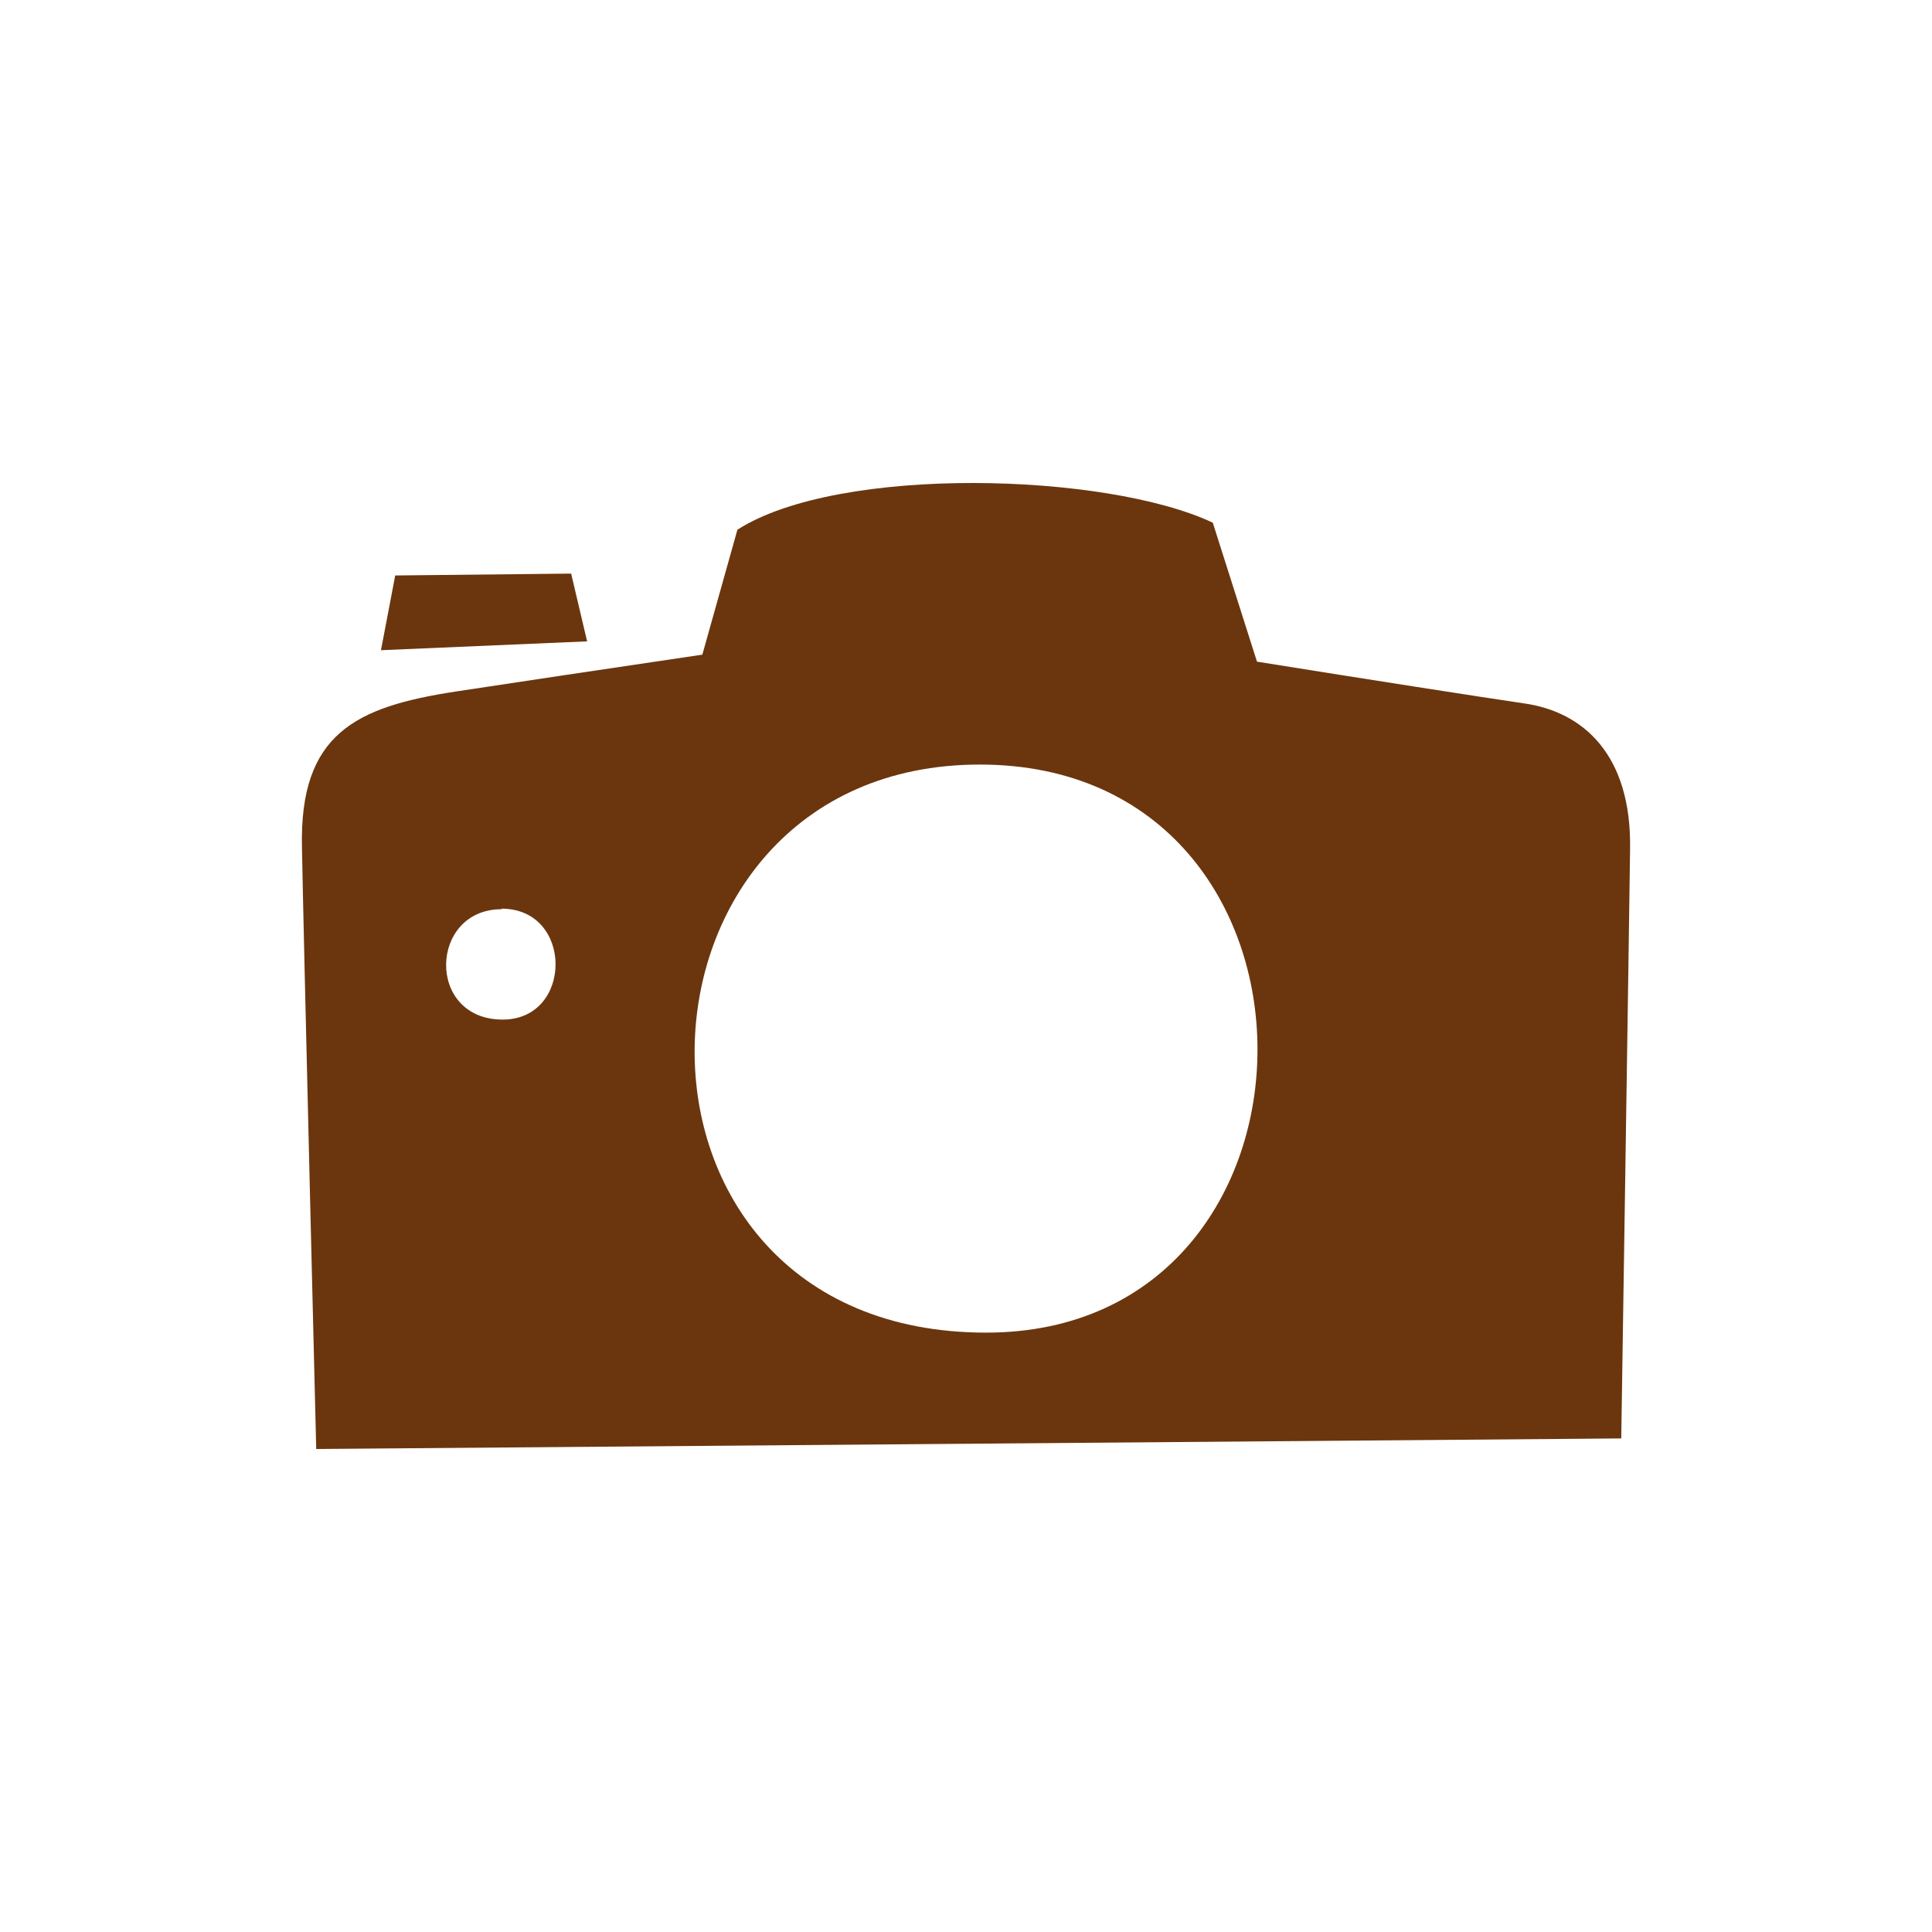
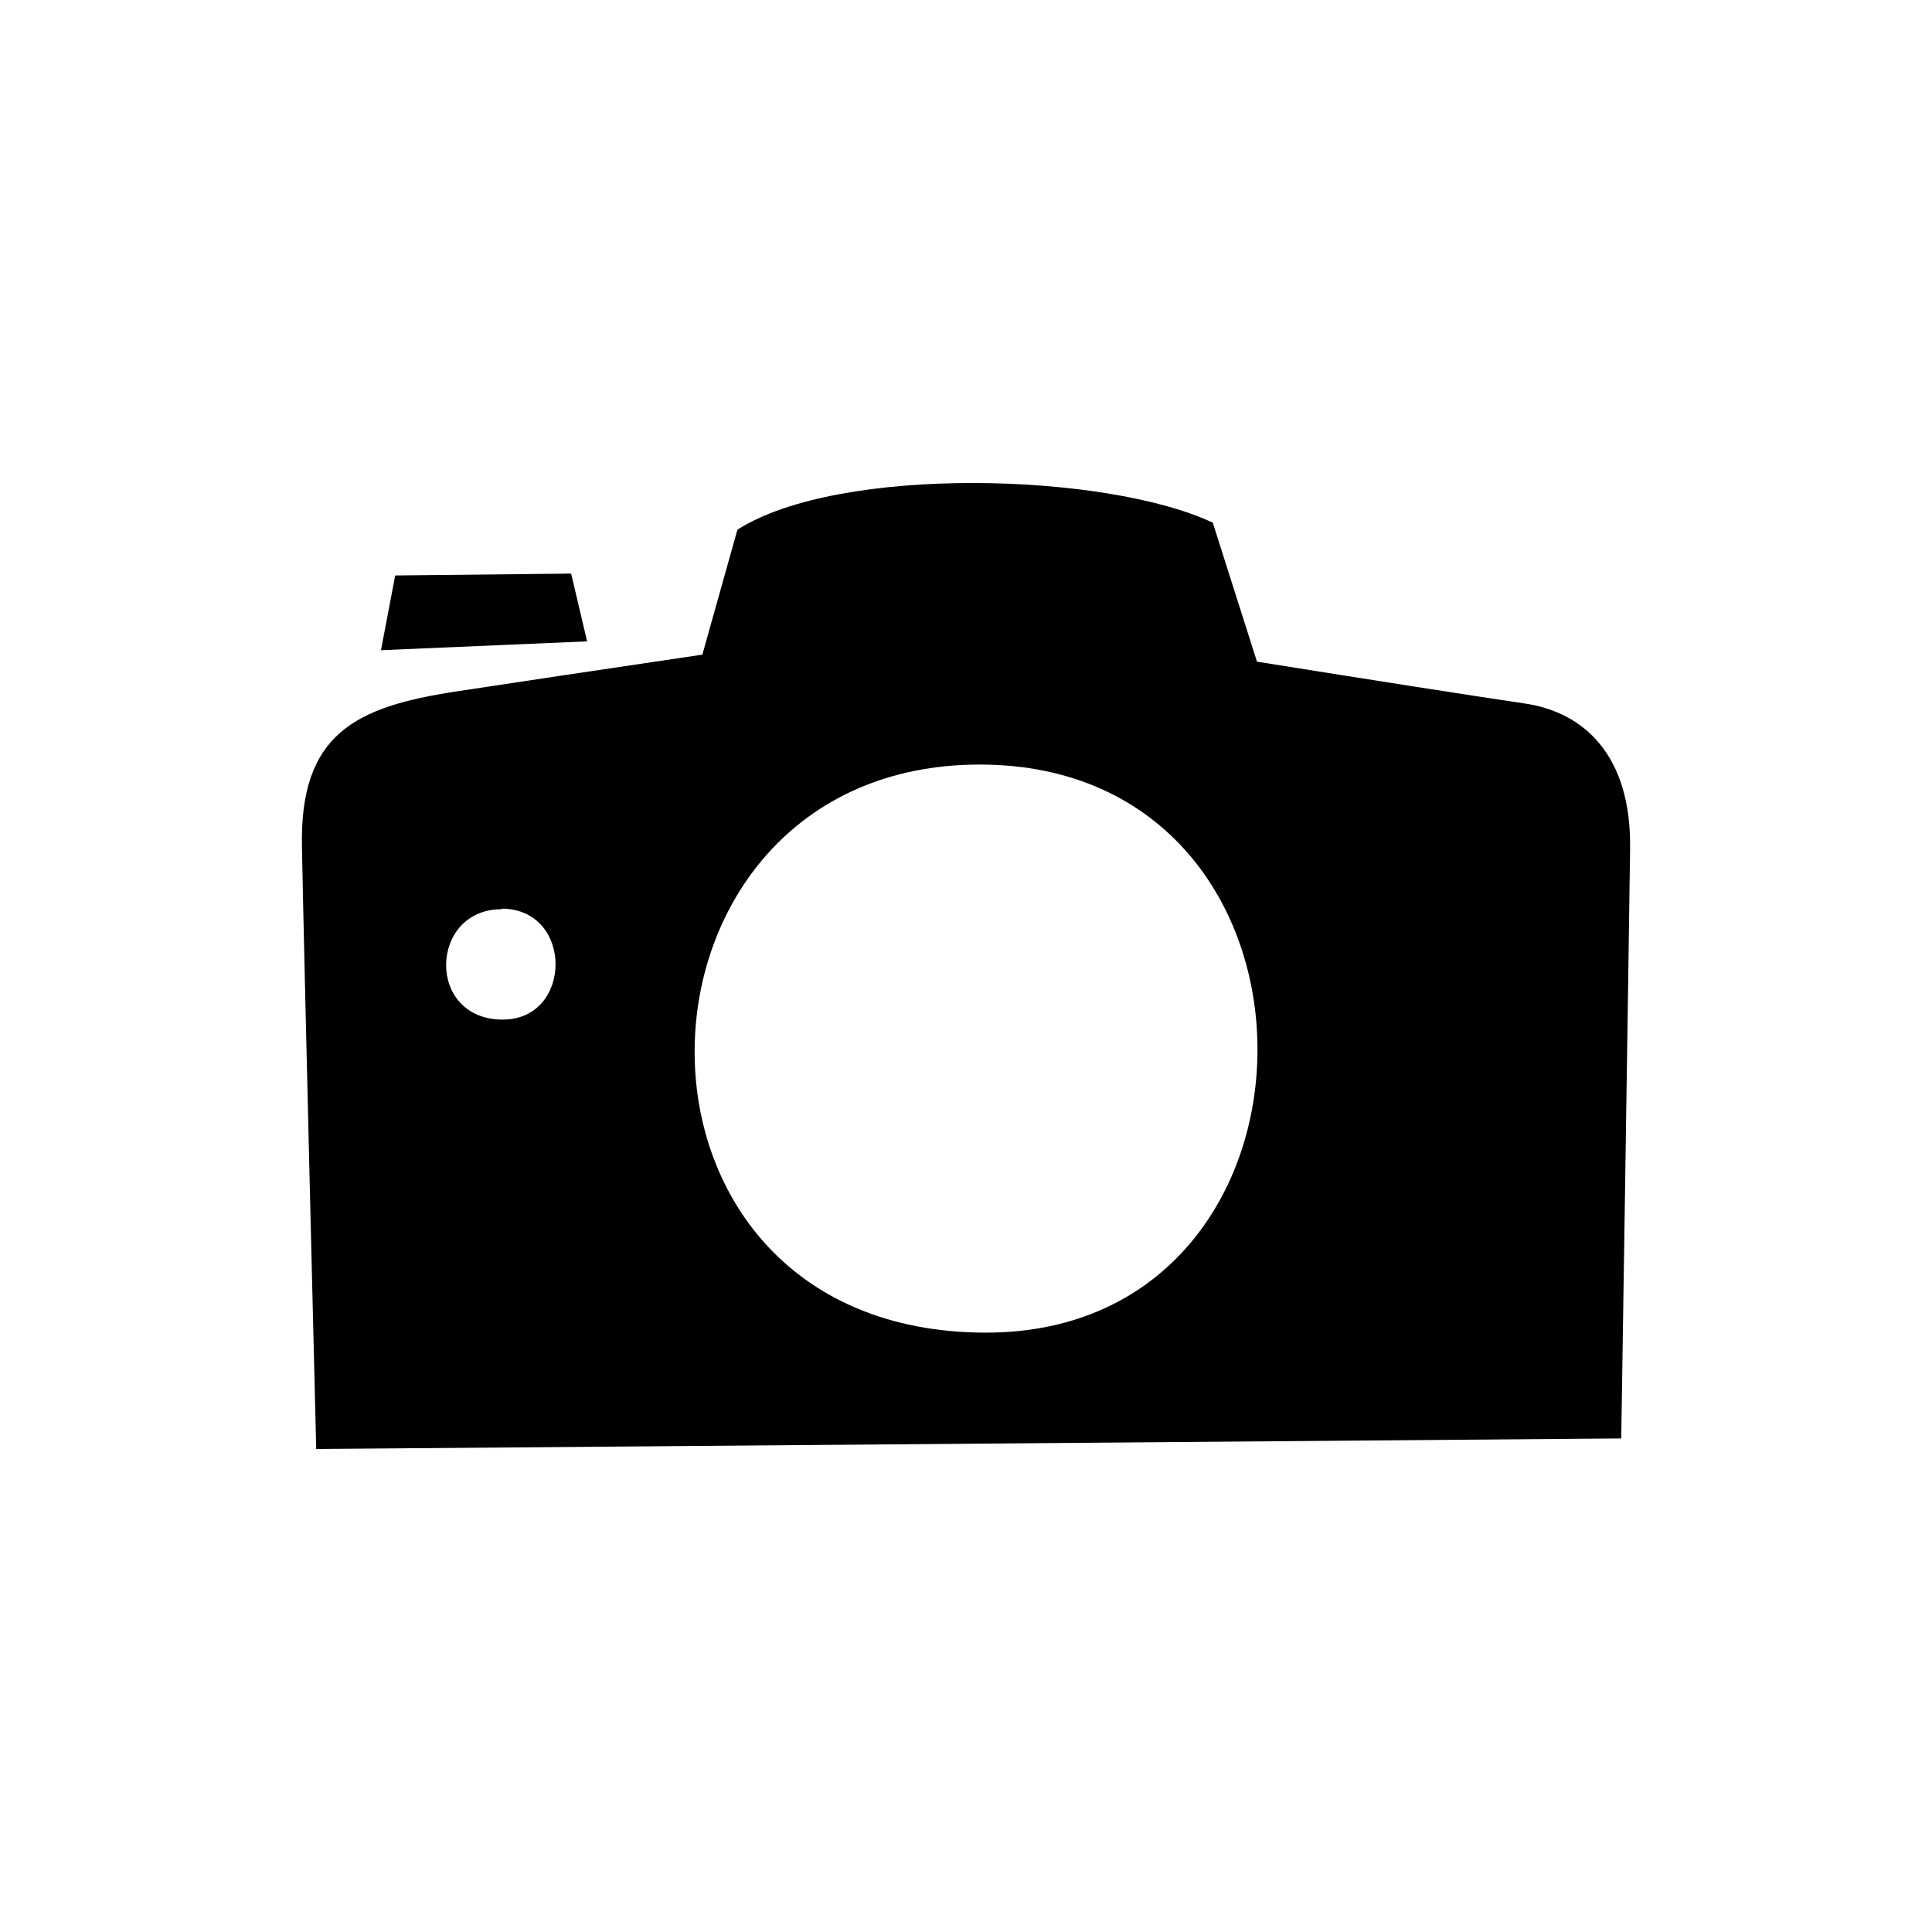
<svg xmlns="http://www.w3.org/2000/svg" width="64" height="64" viewBox="0 0 64 64" fill="none">
-   <path fill-rule="evenodd" clip-rule="evenodd" d="M10.475 48C10.475 48 10.06 31.28 10.003 28.083C9.913 24.295 11.793 23.414 15.095 22.908C16.667 22.666 19.978 22.174 23.266 21.686L24.428 17.547C27.795 15.393 36.656 15.653 40.175 17.315L41.639 21.918C45.304 22.505 48.969 23.078 50.49 23.301C52.45 23.58 54.042 25.001 53.999 28.107C53.957 31.365 53.706 47.65 53.706 47.65L10.475 48ZM16.616 30.119C14.216 30.119 14.103 33.775 16.653 33.775C18.986 33.775 19.001 30.101 16.616 30.101V30.119ZM32.457 25.327C20.125 25.327 19.53 44.145 32.665 44.145C44.638 44.145 44.737 25.327 32.457 25.327ZM13.092 19.063L18.92 19.001L19.449 21.246L12.62 21.539L13.092 19.063Z" fill="#6B360D" />
+   <path fill-rule="evenodd" clip-rule="evenodd" d="M10.475 48C10.475 48 10.06 31.28 10.003 28.083C9.913 24.295 11.793 23.414 15.095 22.908C16.667 22.666 19.978 22.174 23.266 21.686L24.428 17.547C27.795 15.393 36.656 15.653 40.175 17.315L41.639 21.918C45.304 22.505 48.969 23.078 50.49 23.301C52.45 23.58 54.042 25.001 53.999 28.107C53.957 31.365 53.706 47.65 53.706 47.65L10.475 48ZM16.616 30.119C14.216 30.119 14.103 33.775 16.653 33.775C18.986 33.775 19.001 30.101 16.616 30.101V30.119ZM32.457 25.327C20.125 25.327 19.53 44.145 32.665 44.145C44.638 44.145 44.737 25.327 32.457 25.327ZM13.092 19.063L18.92 19.001L19.449 21.246L12.62 21.539L13.092 19.063Z" fill="currentColor" />
</svg>
